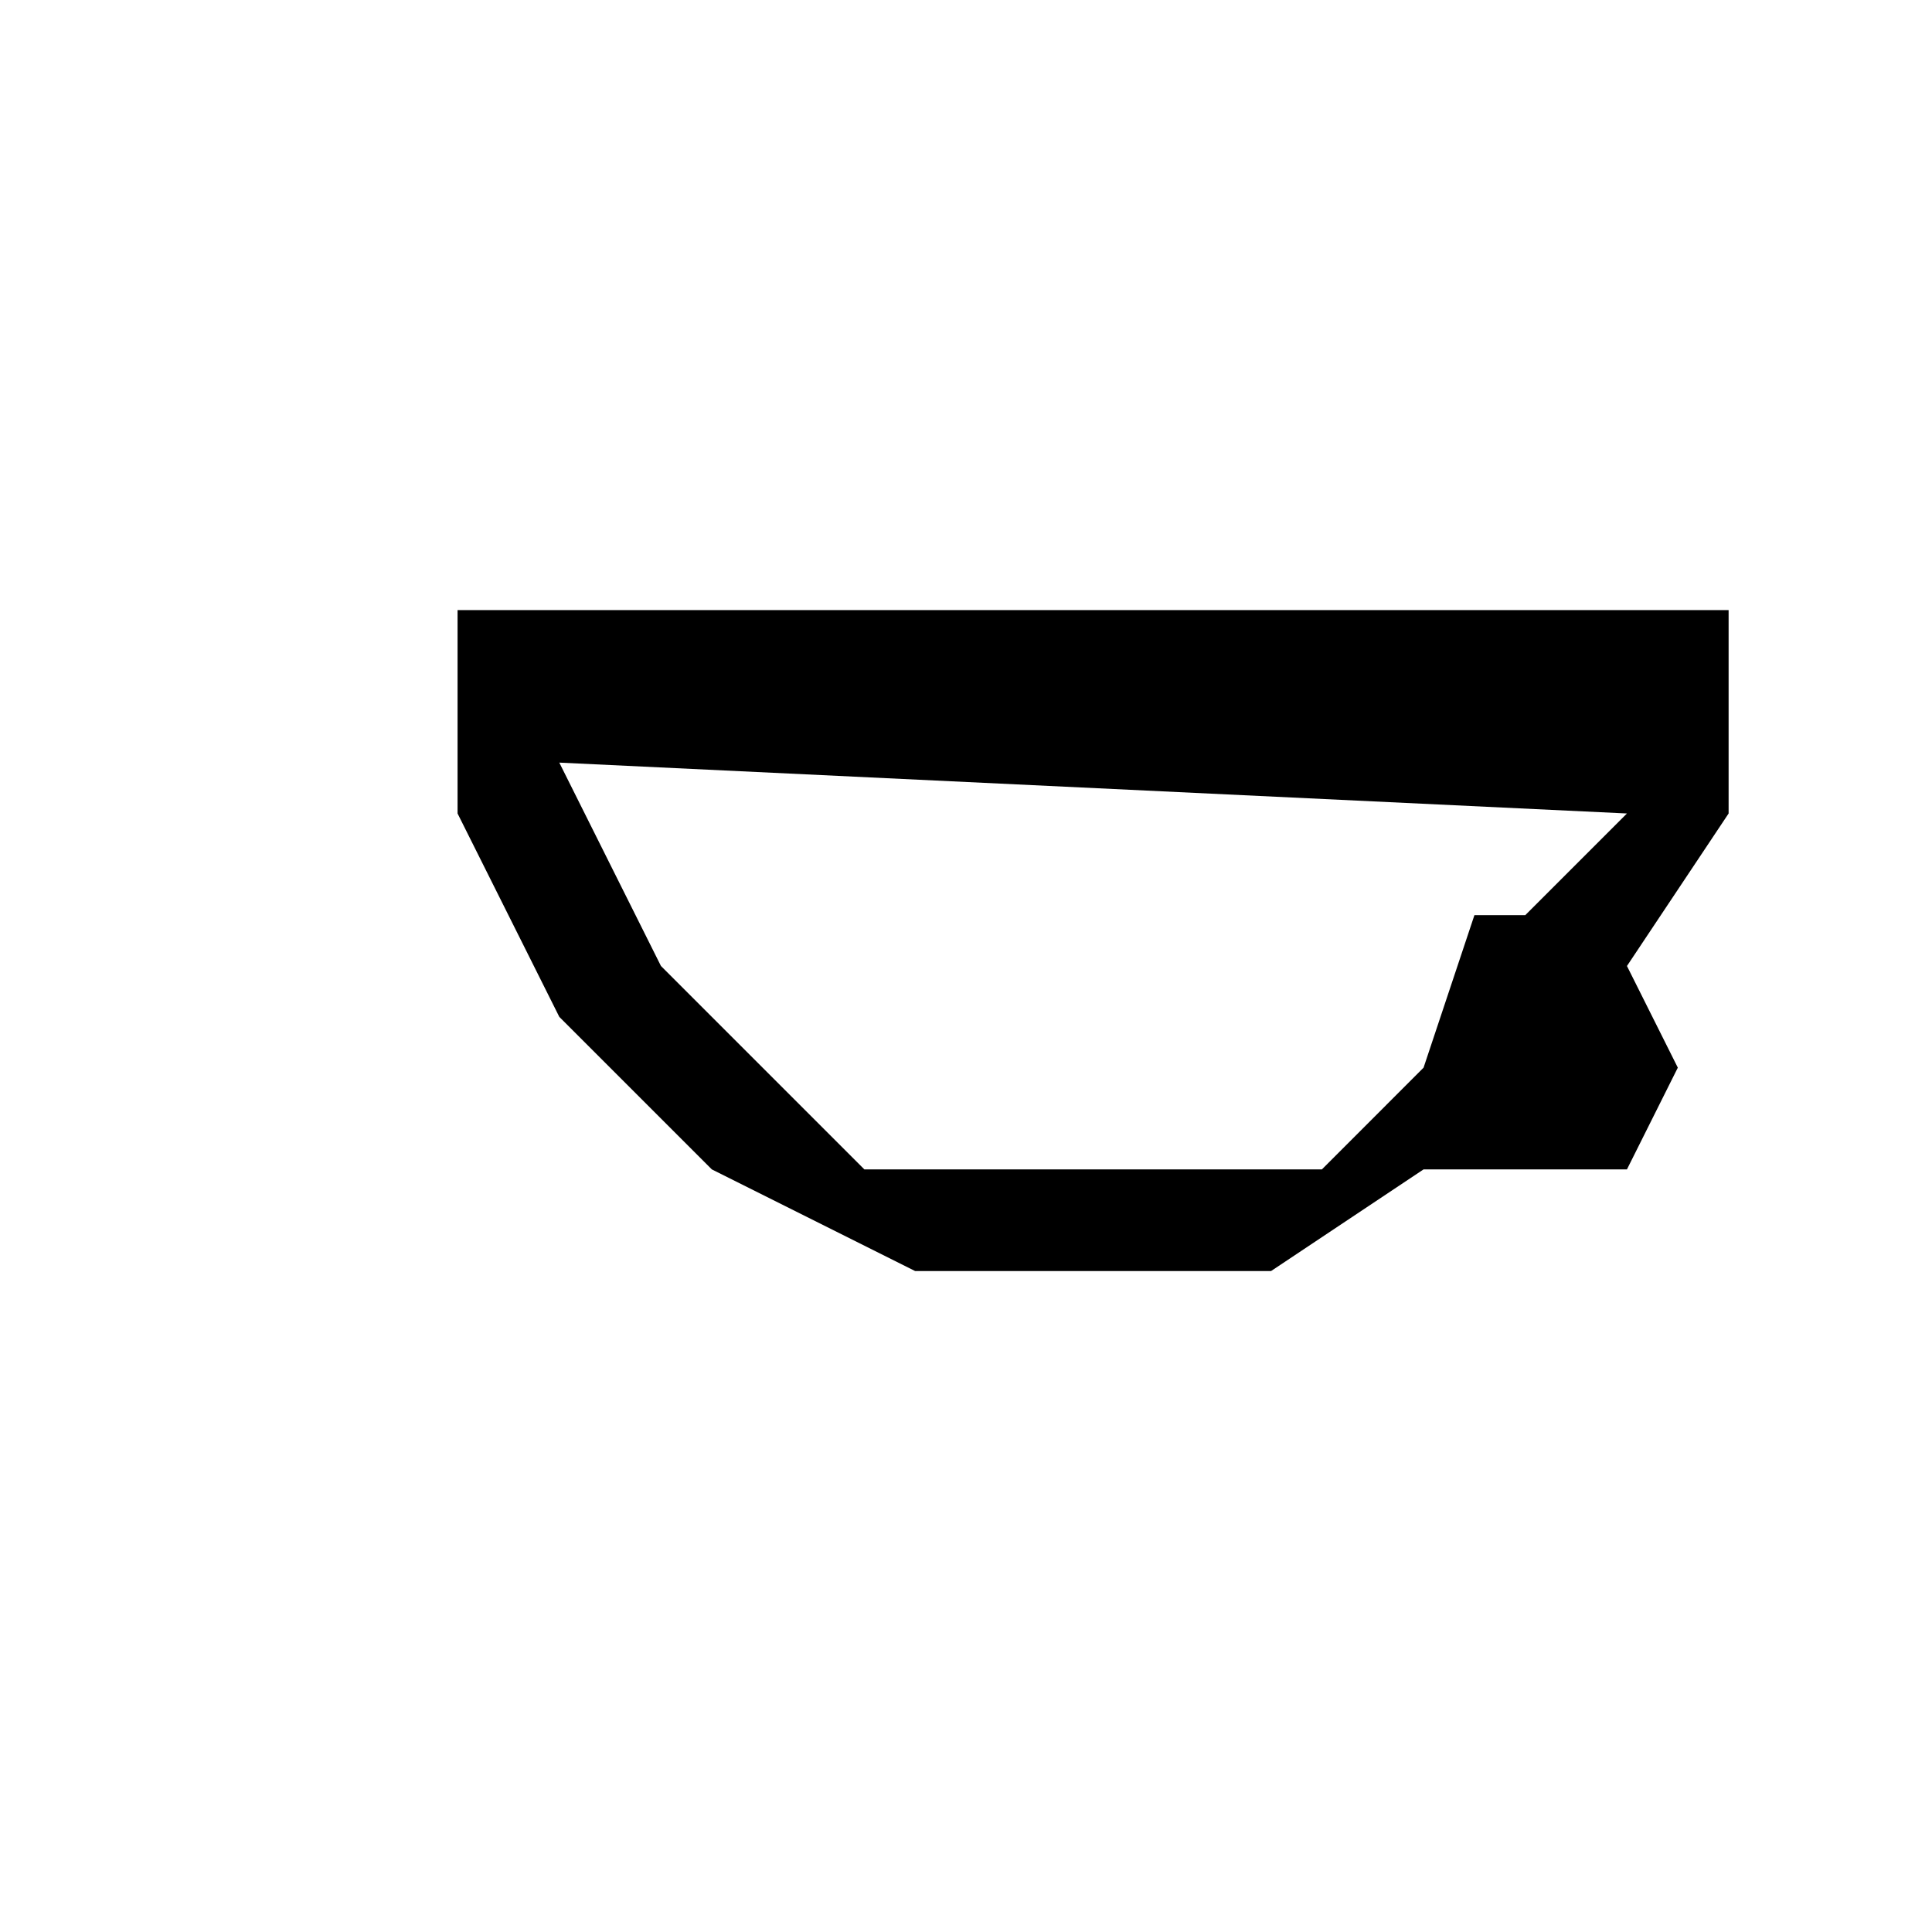
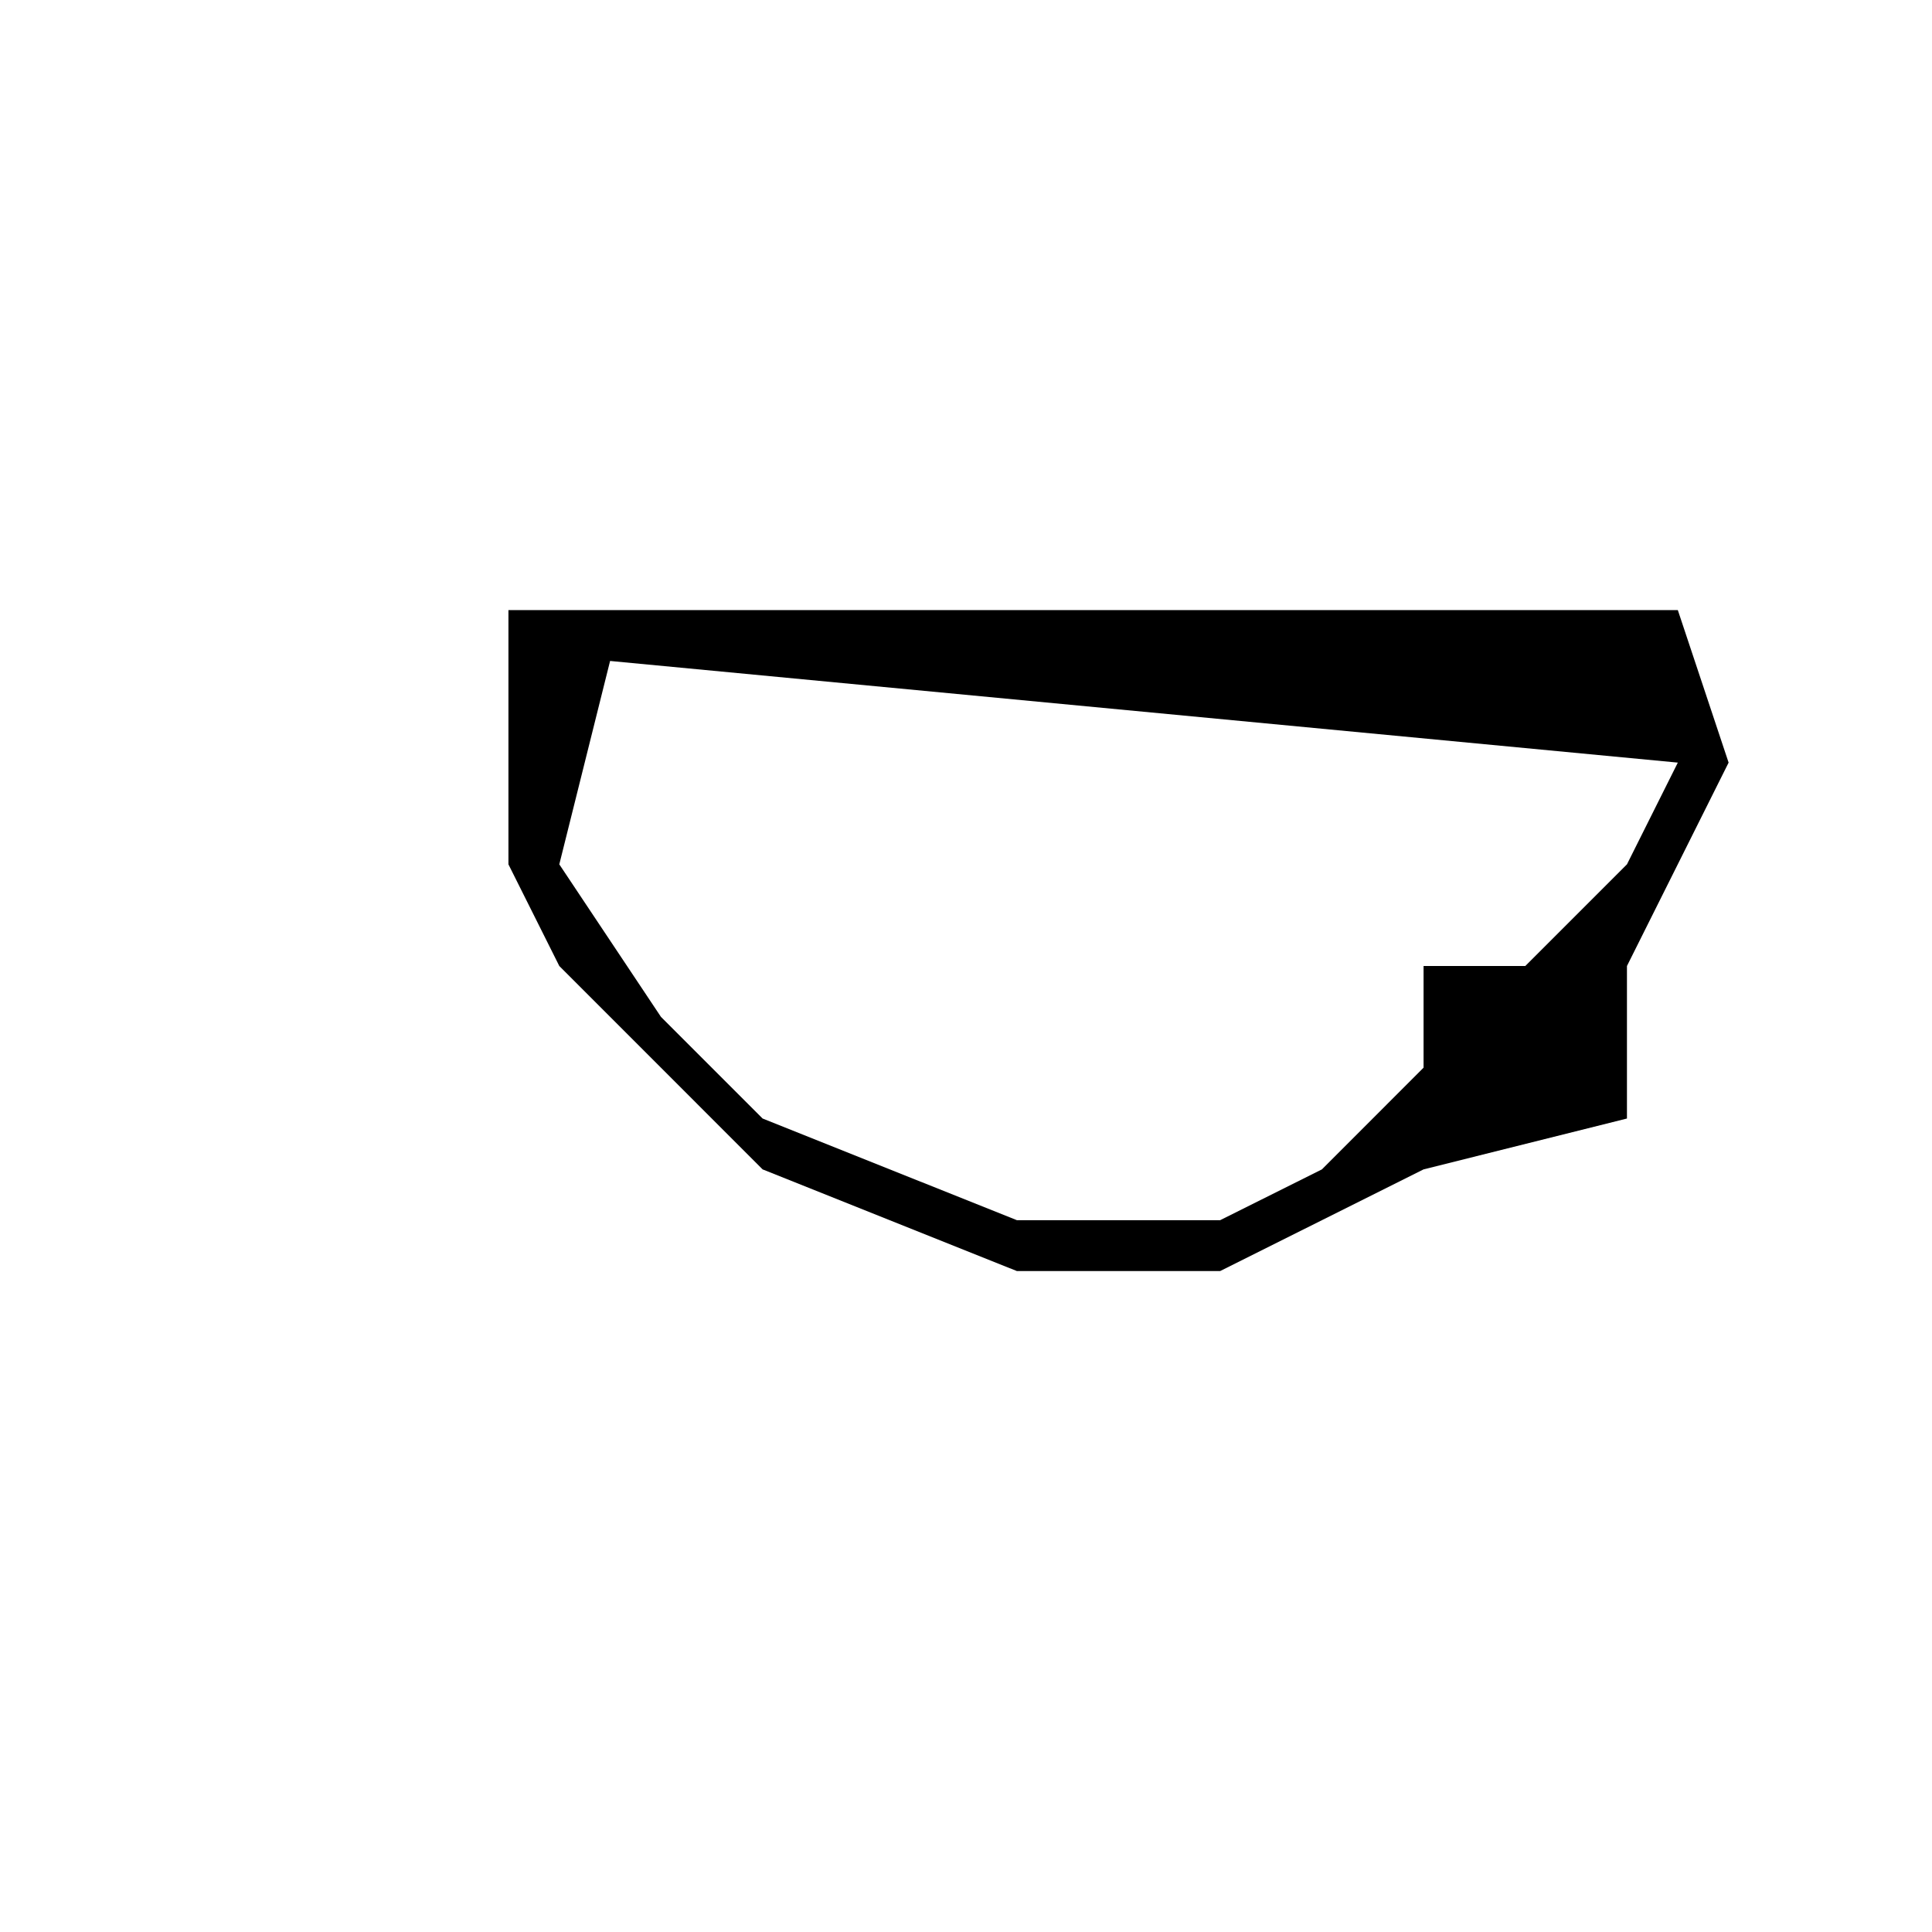
<svg xmlns="http://www.w3.org/2000/svg" viewBox="0 0 256 256" width="256" height="256">
-   <path d="M 60.63,80.84 L 60.63,107.79 L 74.11,134.74 L 94.32,154.95 L 121.26,168.42 L 168.42,168.42 L 188.63,154.95 L 215.58,154.95 L 222.32,141.47 L 215.58,128.0 L 229.05,107.79 L 229.05,80.84 Z M 74.11,101.05 L 215.58,107.79 L 202.11,121.26 L 195.37,121.26 L 188.63,141.47 L 175.16,154.95 L 114.53,154.95 L 87.58,128.0 Z" fill="currentColor" fill-rule="evenodd" />
+   <path d="M 67.37,80.84 L 67.37,114.53 L 74.11,128.0 L 101.05,154.95 L 134.74,168.42 L 161.68,168.42 L 188.63,154.95 L 215.58,148.21 L 215.58,128.0 L 229.05,101.05 L 222.32,80.84 Z M 74.11,114.53 L 80.84,87.58 L 222.32,101.05 L 215.58,114.53 L 202.11,128.0 L 188.63,128.0 L 188.63,141.47 L 175.16,154.95 L 161.68,161.68 L 134.74,161.68 L 101.05,148.21 L 87.58,134.74 Z" fill="currentColor" fill-rule="evenodd" />
</svg>
